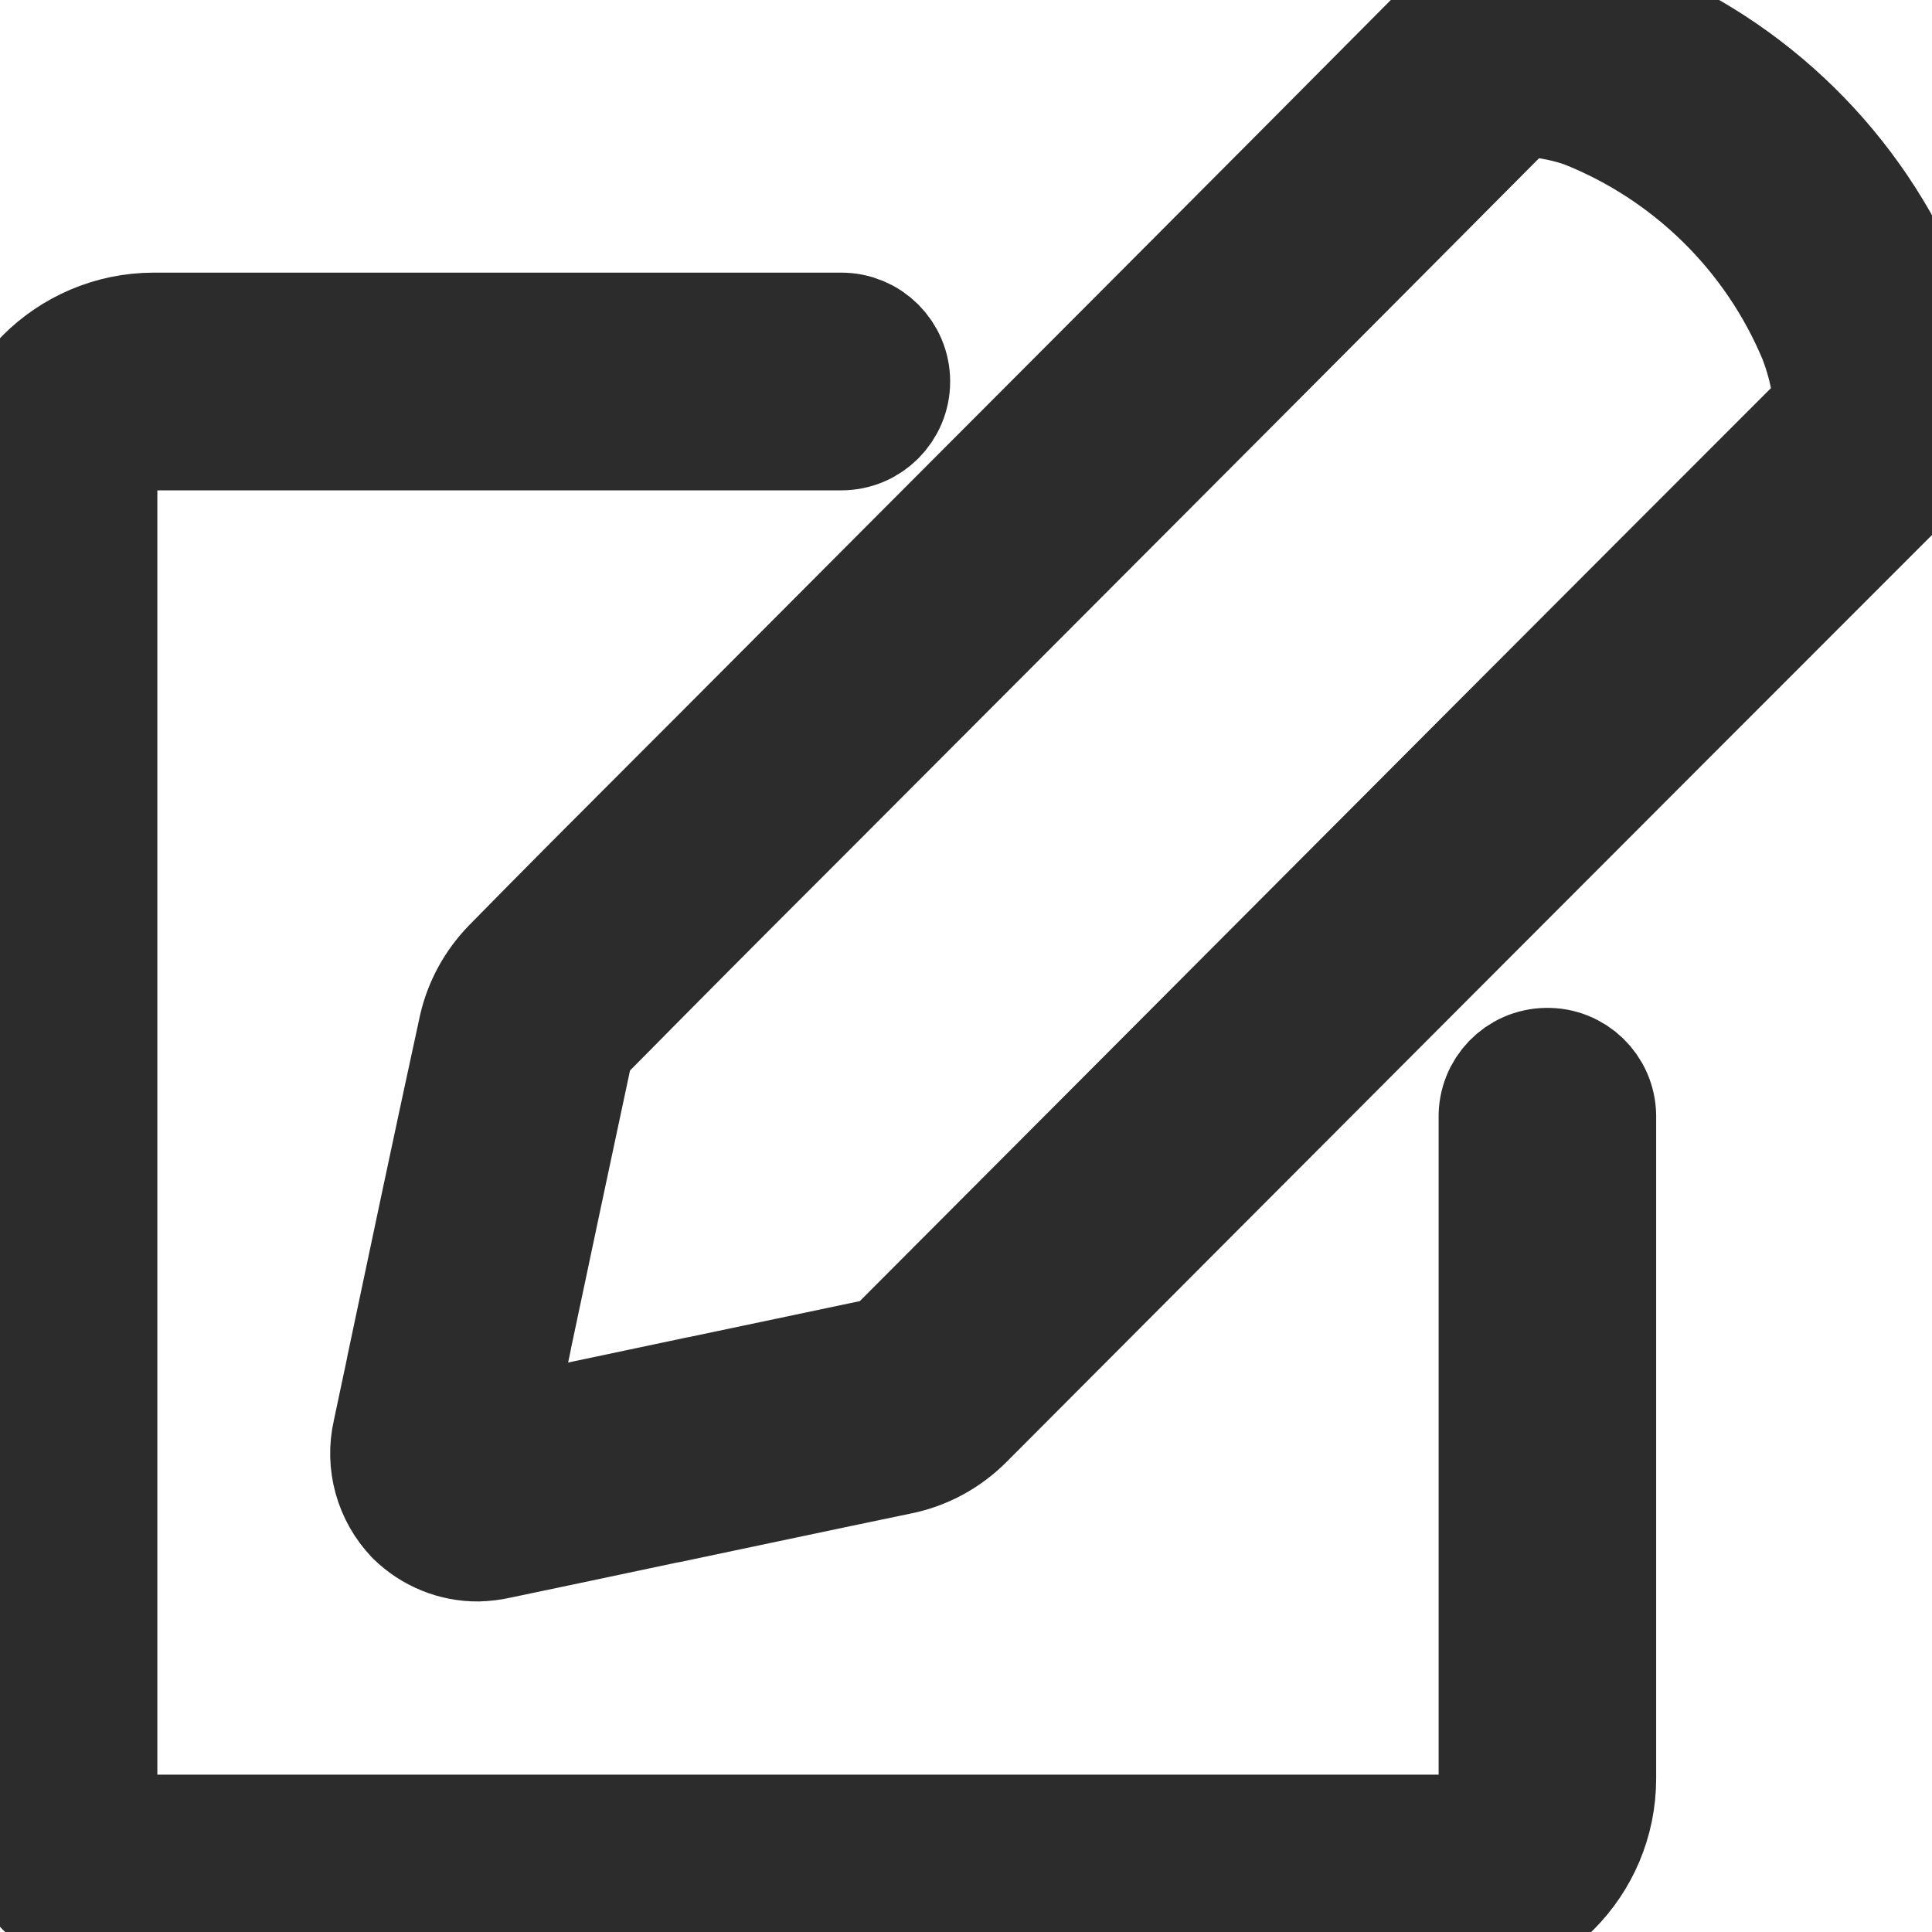
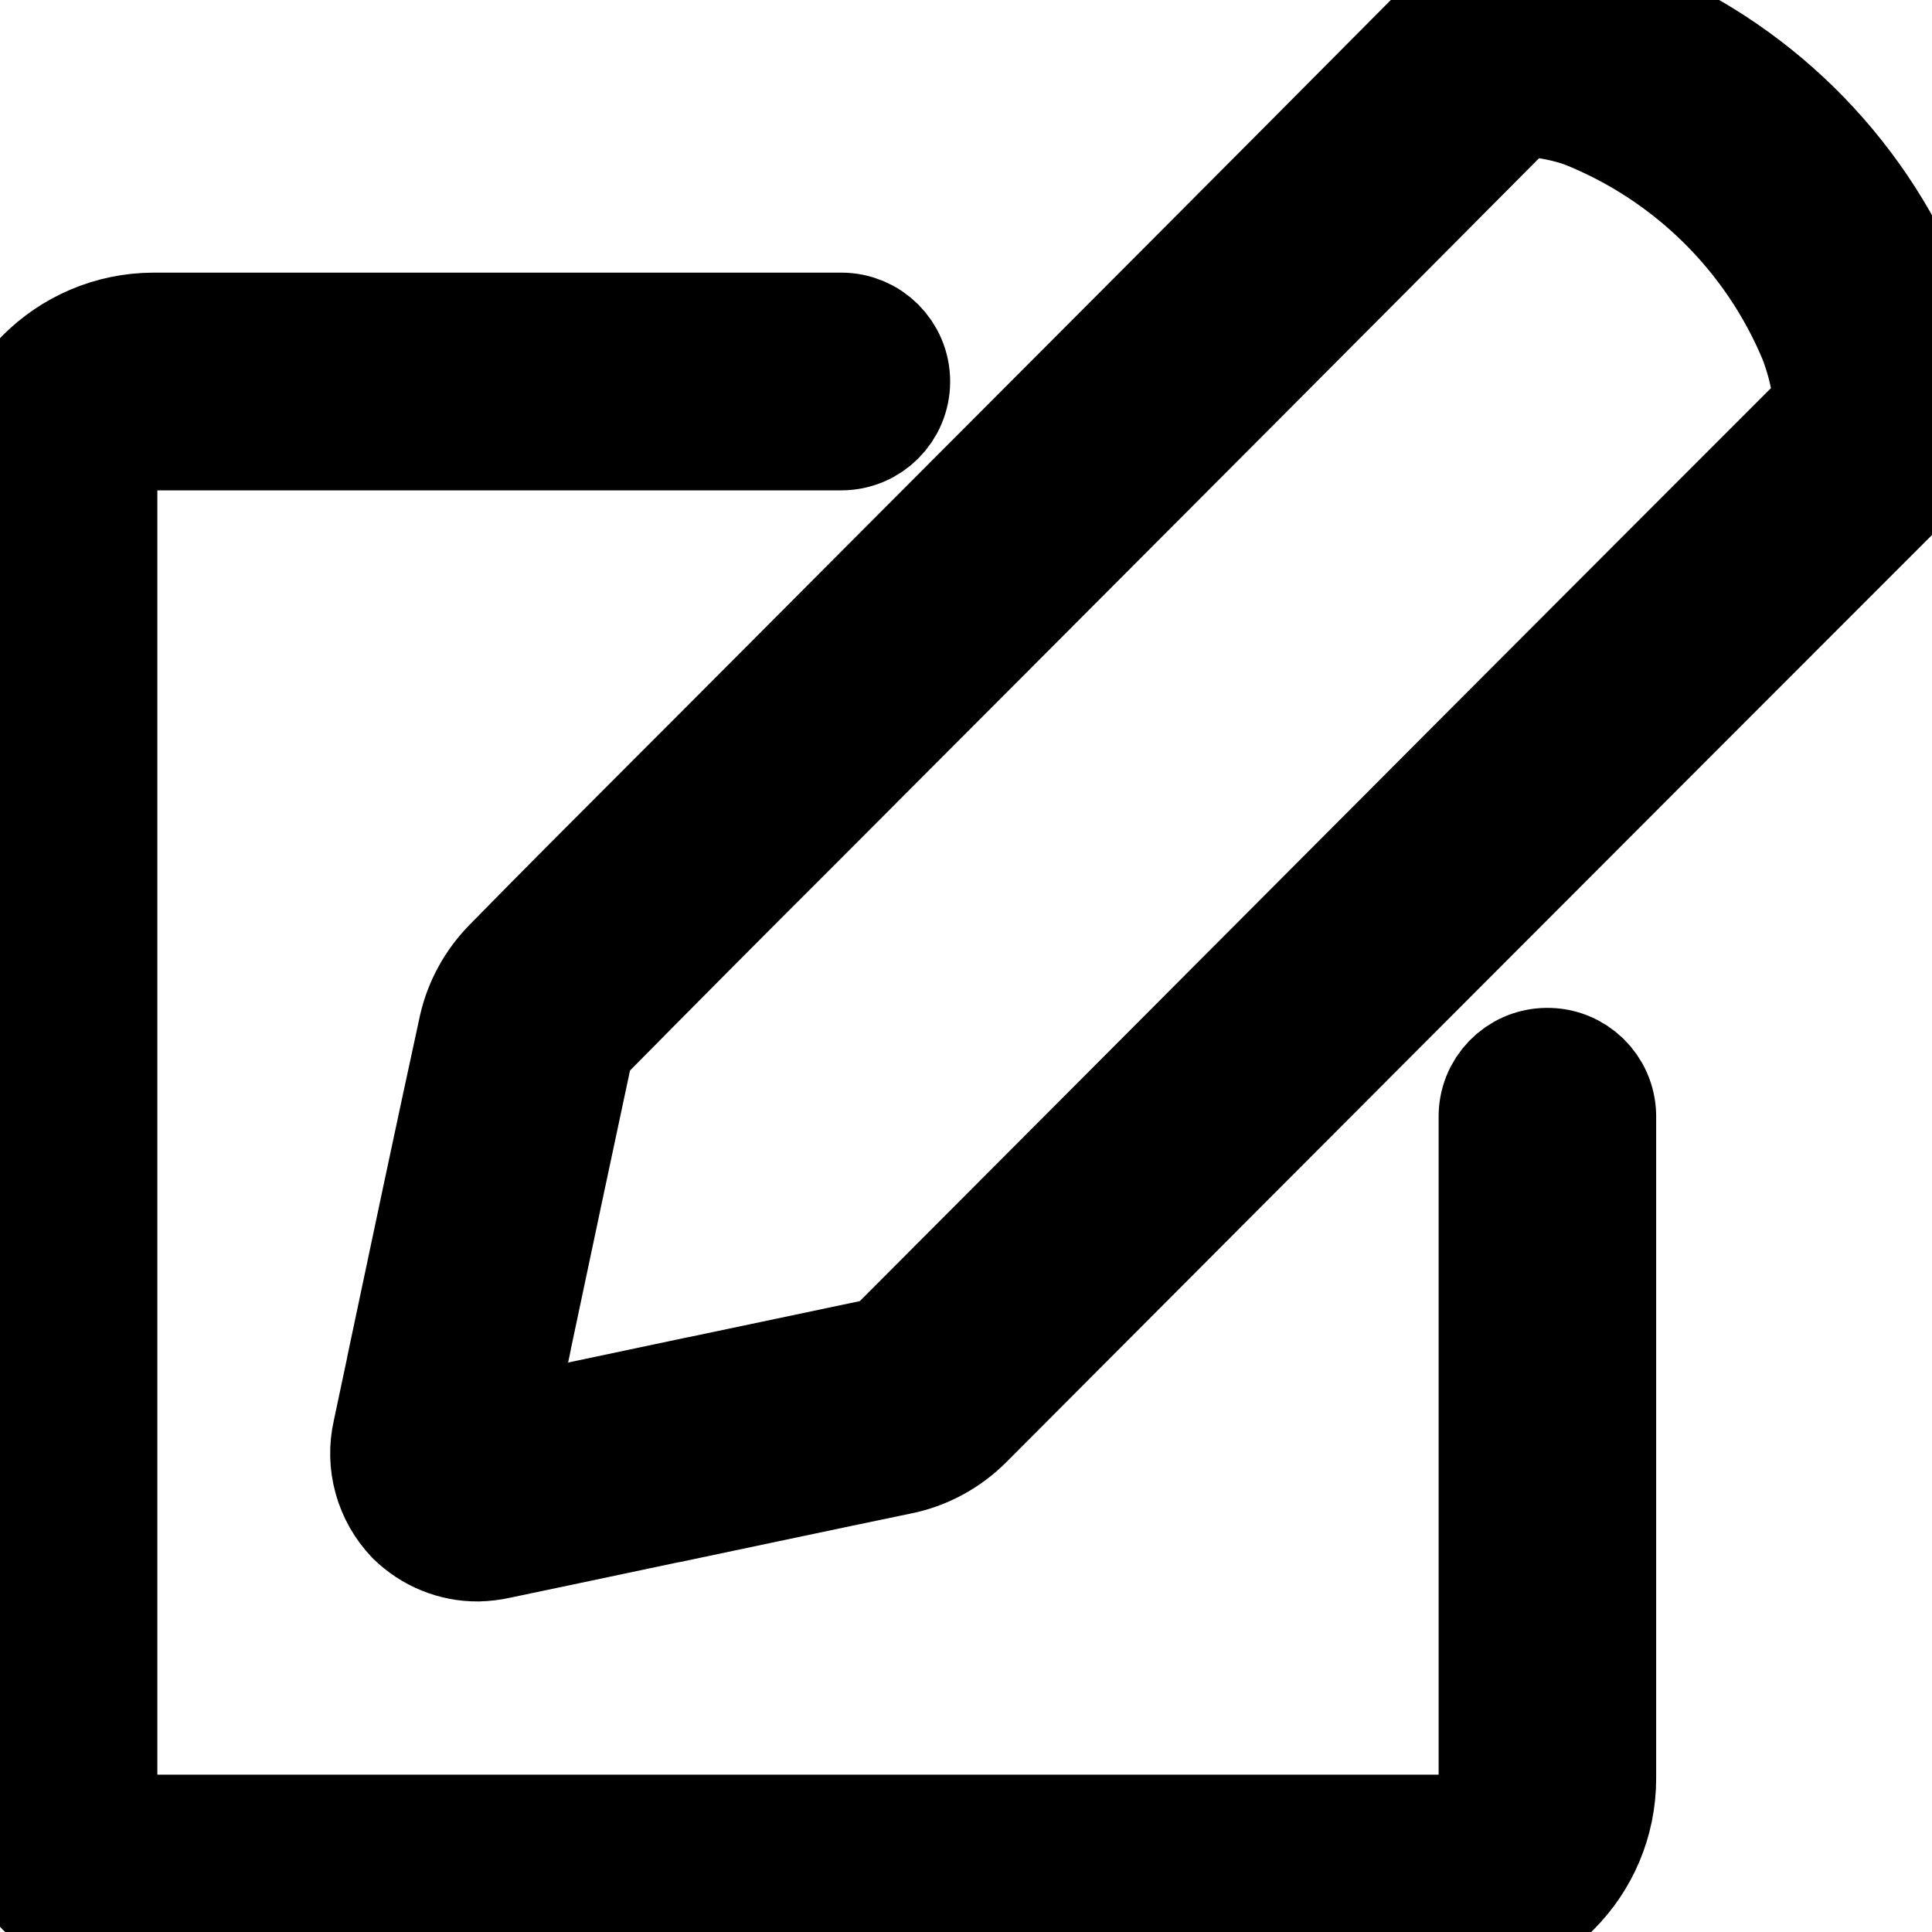
- <svg xmlns="http://www.w3.org/2000/svg" t="1766539990544" class="icon" viewBox="0 0 1024 1024" version="1.1" width="200" height="200">
-   <path d="M764.6 1024H81.5C36.6 1023.9 0.3 987.5 0.3 942.7V257.9c0-44.9 36.3-81.3 81.2-81.4h364.4c14.2 0 25.7 11.5 25.7 25.7s-11.5 25.7-25.7 25.7H81.5c-16.6 0.1-30 13.5-30.1 30.1v684.5c0.1 16.6 13.5 30 30.1 30.1h682.9c16.6-0.1 30-13.5 30.1-30.1V592.3c-0.3-14.2 11-25.9 25.2-26.1 14.2-0.3 25.9 11 26.1 25.2v351.2c0 44.9-36.3 81.3-81.2 81.4zM253.3 816.8c-12.3 0.1-24.2-4.8-33-13.4-11.1-11.6-15.7-28-12.1-43.7l7.1-33.5 0.1-0.7c12.5-59.2 25.4-120.4 38.5-180.6 2.8-12.1 8.9-23.1 17.5-32 29.4-30 59.5-60.1 88.7-89.3l20.9-20.9 99.1-99.4C572.2 211 667.5 115.6 762.9 19.5 774 7.3 789.7 0.2 806.2 0c2.5 0 5 0.2 7.5 0.5l3.6 0.4 0.4 0.1c14.1 1.3 28 4.3 41.3 9.2 68.5 27.1 123.1 80.7 151.3 148.7 4.2 10.8 7.4 21.9 9.5 33.3l0.3 1.2c0.5 2.1 1 4.3 1.5 6.4s0.9 4.3 1.5 6.4c0.6 2.8 0.8 5.7 0.6 8.6-1.2 16.8-8.5 32.5-20.5 44.3C839 423.3 673.4 589.2 511 752.1c-9.5 9.6-21.6 16.2-34.9 18.8-40.5 8.4-81.8 17.2-121.8 25.6H354c-17.8 3.8-35.6 7.5-53.5 11.3l-36.7 7.7c-3.4 0.8-7 1.2-10.5 1.3z m553.5-766c-1.3 0-3.2 0.5-7.3 4-92.7 93.3-187.2 188-278.5 279.5l-4.9 4.9-99.1 99.3c-33.1 33-68.8 68.9-109.2 109.8-1.8 2-3.2 4.3-4 6.9-11 51.3-22 103.5-32.7 154v0.2l-5.6 26.8-5.8 27.4 30.9-6.5 80-16.9h0.2c31.8-6.7 63.6-13.4 95.5-20.1 3.4-0.6 6.6-2.3 9-4.8l128.1-128.4 0.1-0.1c119.1-119.5 242.5-243.2 364-364.7 2.7-2.3 4.5-5.5 5.2-9-0.3-1.7-0.7-3.4-1-5s-0.7-3.4-1-5c-1.4-8.3-3.7-16.4-6.7-24.3-23.1-55.6-67.8-99.5-123.8-121.7-9.3-3.2-19-5.2-28.8-5.9l-3.6-0.4h-1z" fill="none" stroke="#2c2c2c" stroke-width="64" stroke-linecap="round" stroke-linejoin="round" />
+ <svg xmlns="http://www.w3.org/2000/svg" viewBox="0 0 1024 1024" version="1.1" width="200" height="200">
+   <path d="M764.6 1024H81.5C36.6 1023.9 0.3 987.5 0.3 942.7V257.9c0-44.9 36.3-81.3 81.2-81.4h364.4c14.2 0 25.7 11.5 25.7 25.7s-11.5 25.7-25.7 25.7H81.5c-16.6 0.1-30 13.5-30.1 30.1v684.5c0.1 16.6 13.5 30 30.1 30.1h682.9c16.6-0.1 30-13.5 30.1-30.1V592.3c-0.3-14.2 11-25.9 25.2-26.1 14.2-0.3 25.9 11 26.1 25.2v351.2c0 44.9-36.3 81.3-81.2 81.4zM253.3 816.8c-12.3 0.1-24.2-4.8-33-13.4-11.1-11.6-15.7-28-12.1-43.7l7.1-33.5 0.1-0.7c12.5-59.2 25.4-120.4 38.5-180.6 2.8-12.1 8.9-23.1 17.5-32 29.4-30 59.5-60.1 88.7-89.3l20.9-20.9 99.1-99.4C572.2 211 667.5 115.6 762.9 19.5 774 7.3 789.7 0.2 806.2 0c2.5 0 5 0.2 7.5 0.5l3.6 0.4 0.4 0.1c14.1 1.3 28 4.3 41.3 9.2 68.5 27.1 123.1 80.7 151.3 148.7 4.2 10.8 7.4 21.9 9.5 33.3l0.3 1.2c0.5 2.1 1 4.3 1.5 6.4s0.9 4.3 1.5 6.4c0.6 2.8 0.8 5.7 0.6 8.6-1.2 16.8-8.5 32.5-20.5 44.3C839 423.3 673.4 589.2 511 752.1c-9.5 9.6-21.6 16.2-34.9 18.8-40.5 8.4-81.8 17.2-121.8 25.6H354c-17.8 3.8-35.6 7.5-53.5 11.3l-36.7 7.7c-3.4 0.8-7 1.2-10.5 1.3z m553.5-766c-1.3 0-3.2 0.5-7.3 4-92.7 93.3-187.2 188-278.5 279.5l-4.9 4.9-99.1 99.3c-33.1 33-68.8 68.9-109.2 109.8-1.8 2-3.2 4.3-4 6.9-11 51.3-22 103.5-32.7 154v0.2l-5.6 26.8-5.8 27.4 30.9-6.5 80-16.9h0.2c31.8-6.7 63.6-13.4 95.5-20.1 3.4-0.6 6.6-2.3 9-4.8l128.1-128.4 0.1-0.1c119.1-119.5 242.5-243.2 364-364.7 2.7-2.3 4.5-5.5 5.2-9-0.3-1.7-0.7-3.4-1-5s-0.7-3.4-1-5c-1.4-8.3-3.7-16.4-6.7-24.3-23.1-55.6-67.8-99.5-123.8-121.7-9.3-3.2-19-5.2-28.8-5.9l-3.6-0.4h-1z" fill="none" stroke="currentColor" stroke-width="64" stroke-linecap="round" stroke-linejoin="round" />
</svg>
